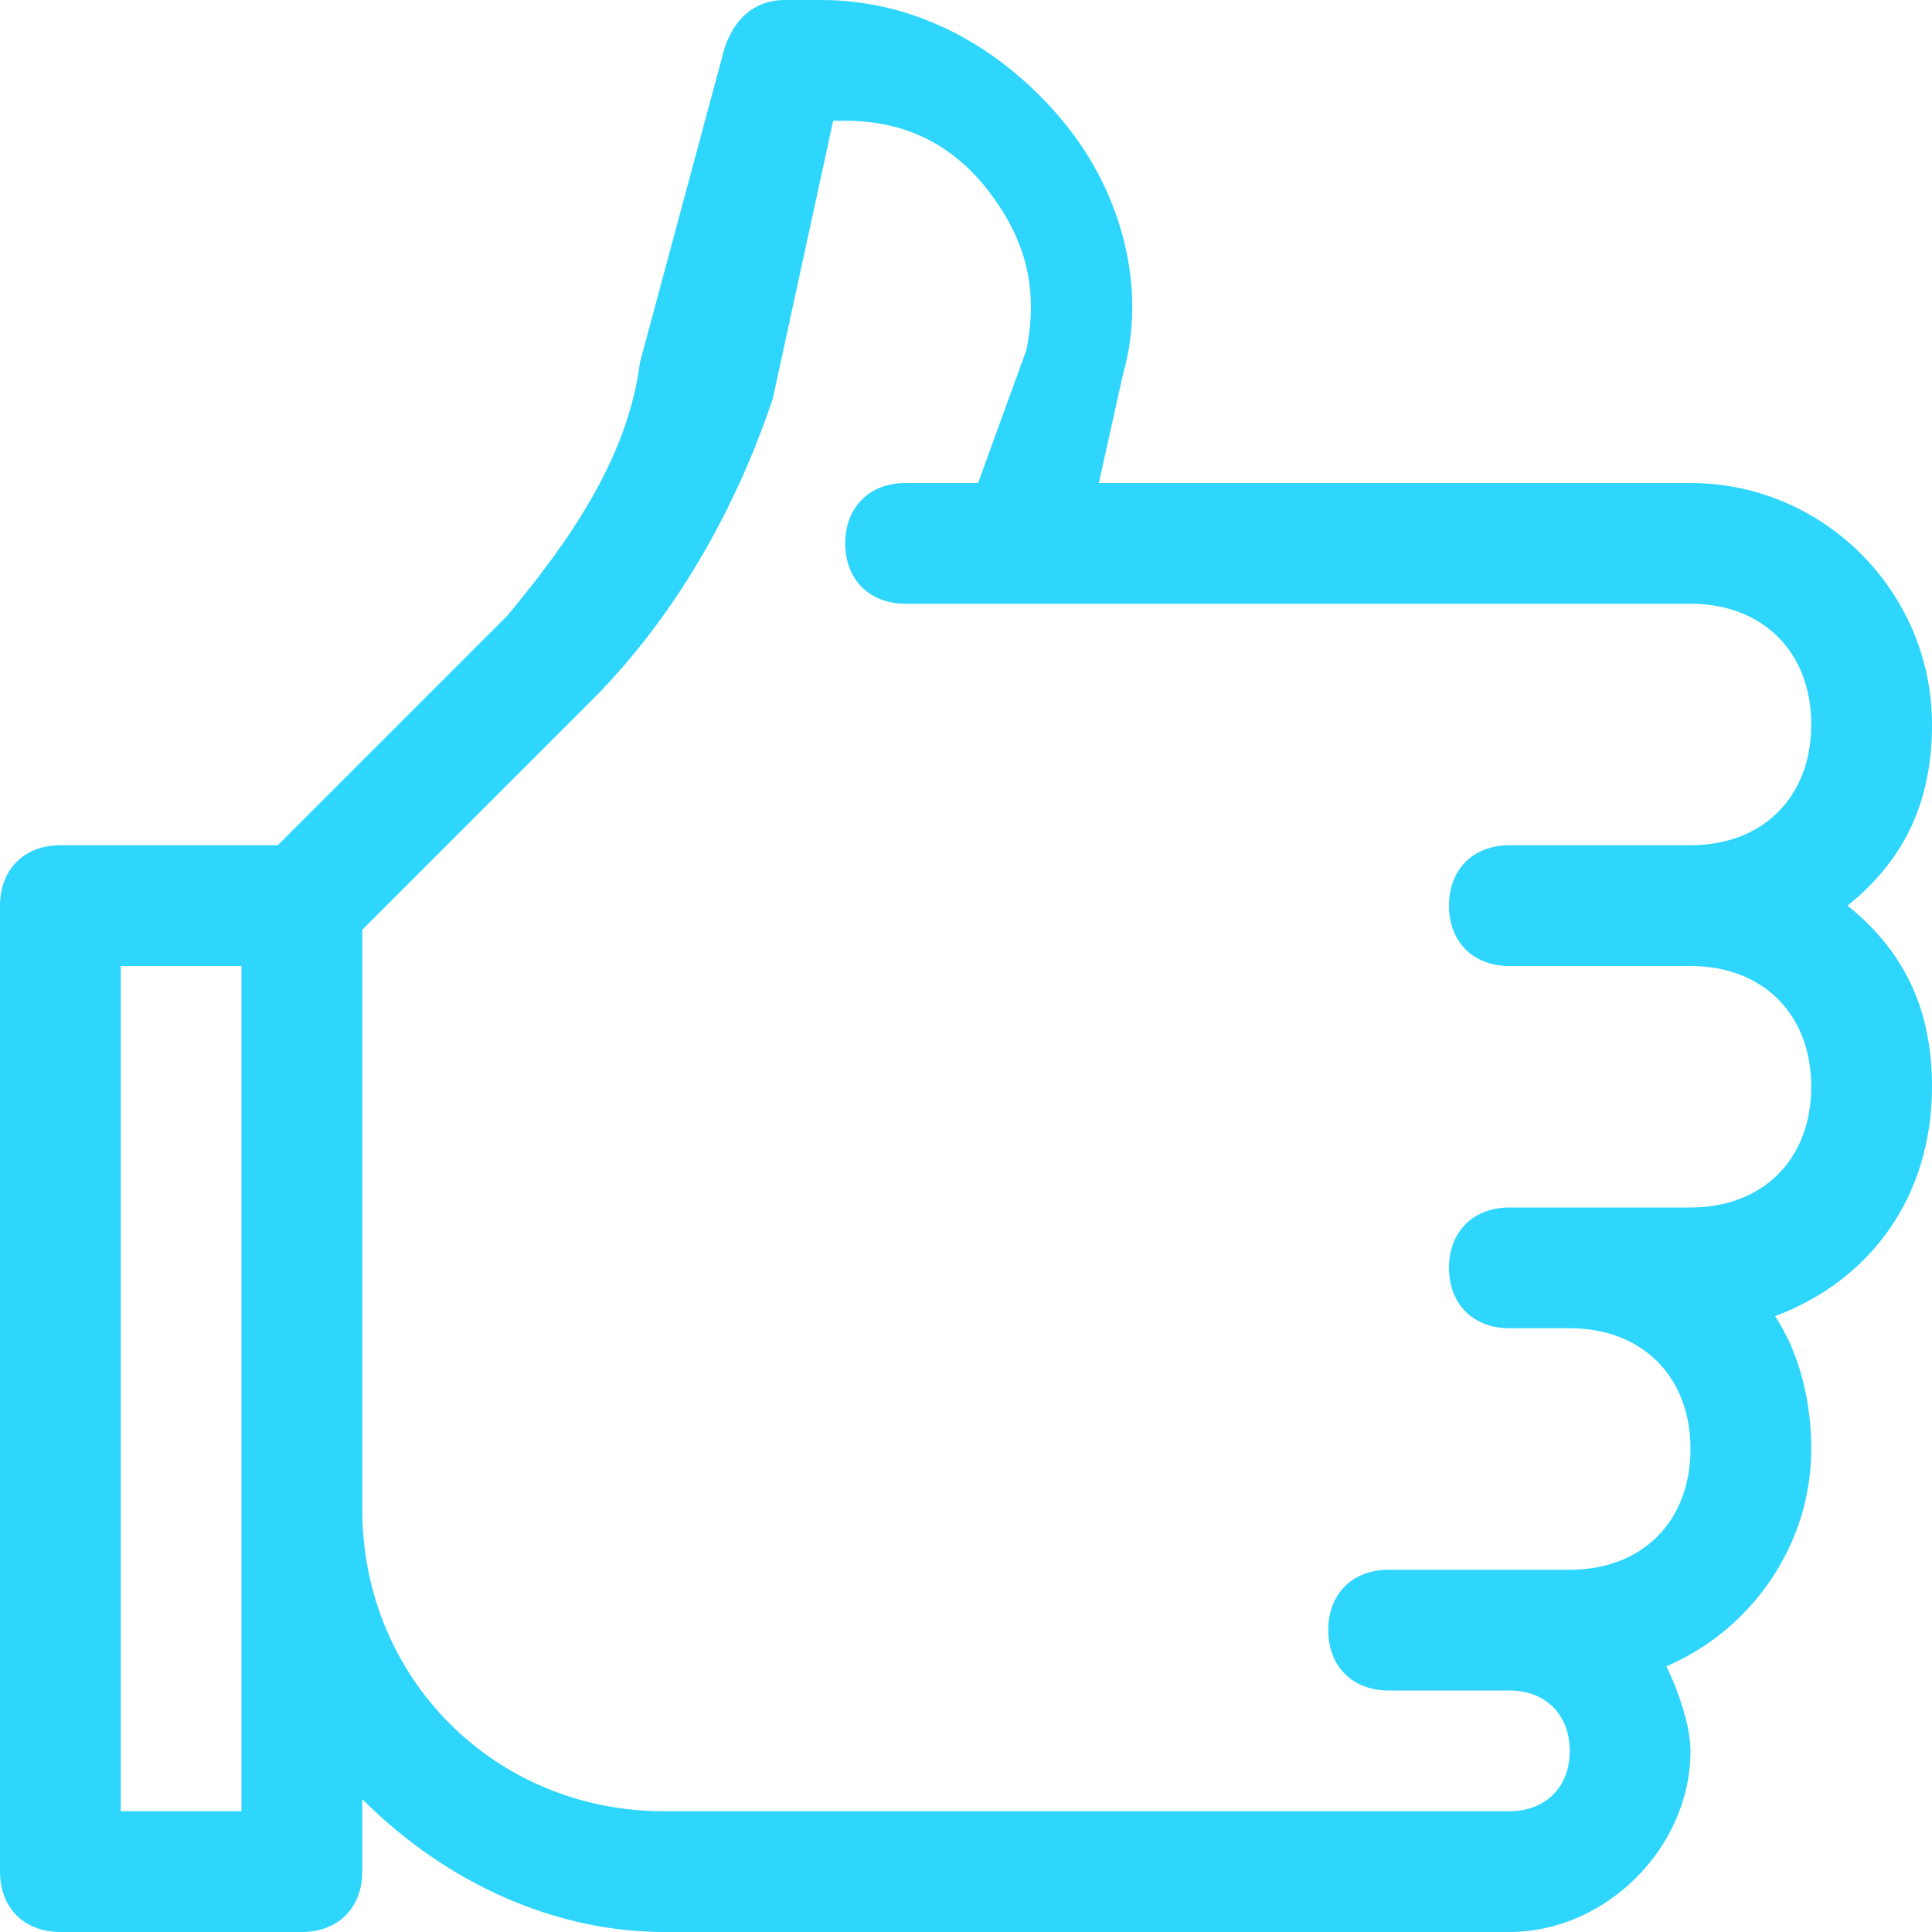
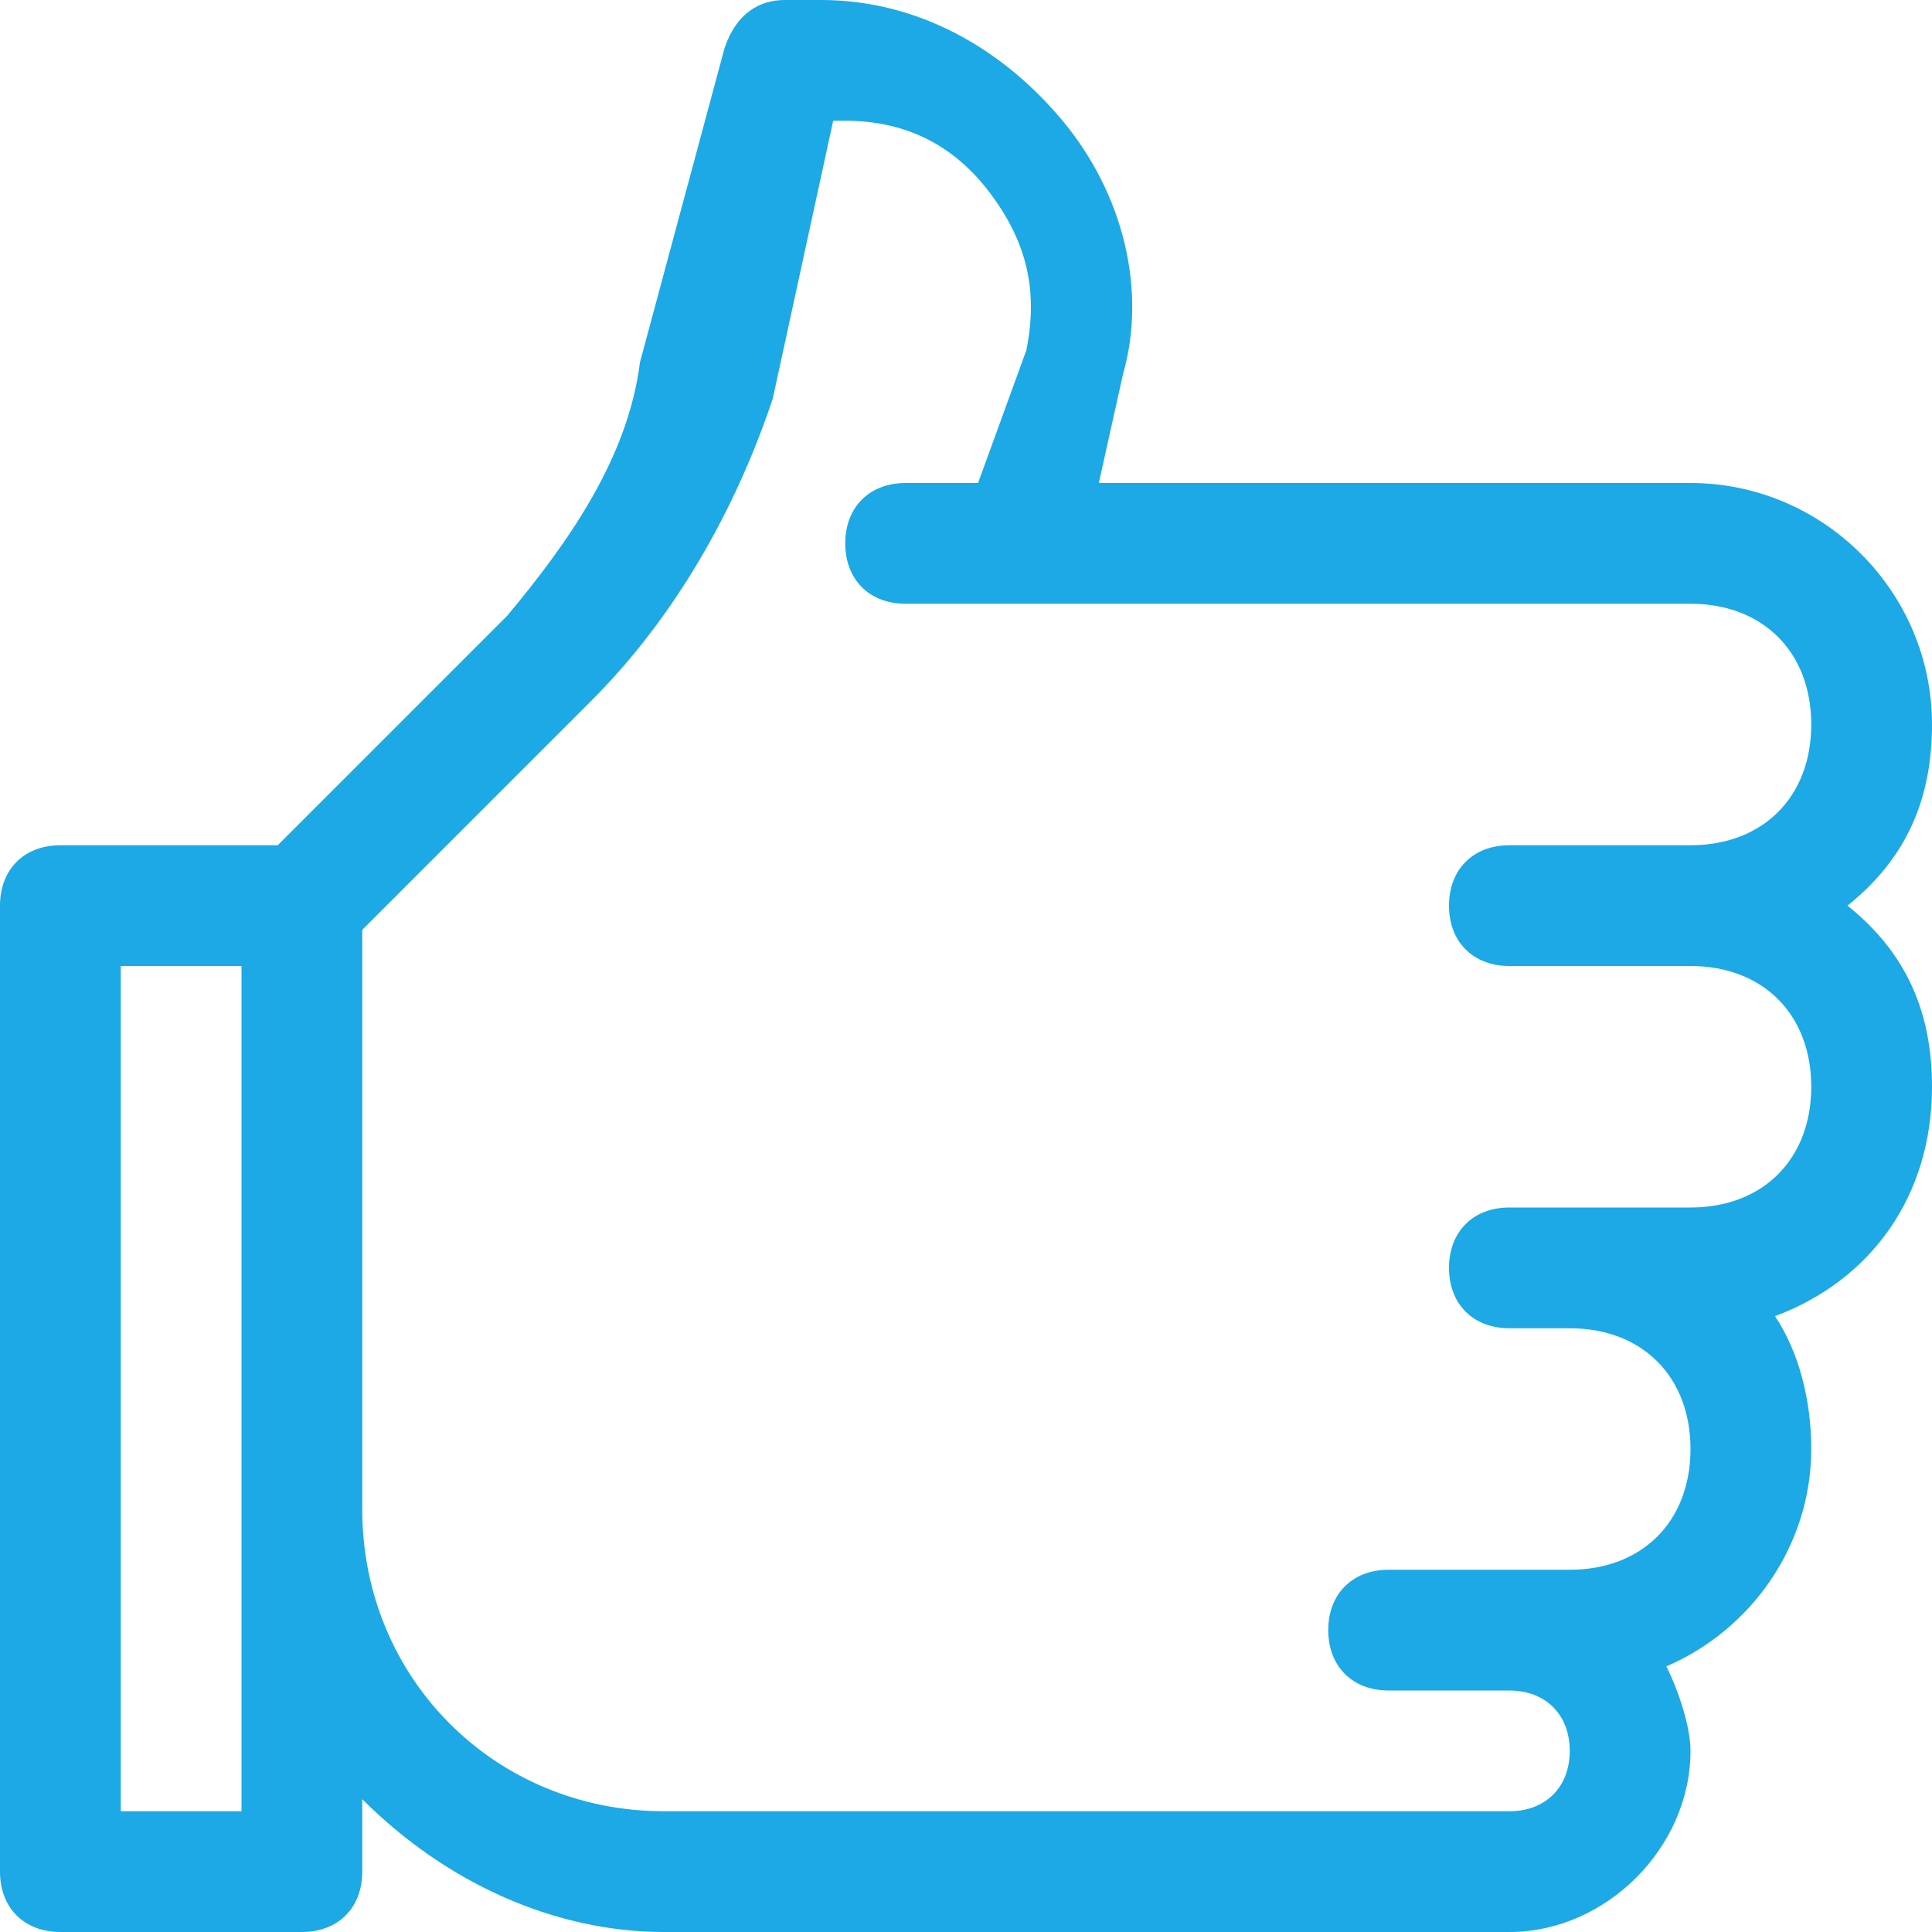
- <svg xmlns="http://www.w3.org/2000/svg" fill="#2ed6fd" height="125px" width="125px" version="1.1" id="Layer_1" viewBox="0 0 16 16" xml:space="preserve">
+ <svg xmlns="http://www.w3.org/2000/svg" fill="#1ca9e6" height="125px" width="125px" version="1.1" id="Layer_1" viewBox="0 0 16 16" xml:space="preserve">
  <g id="SVGRepo_bgCarrier" stroke-width="0" />
  <g id="SVGRepo_tracerCarrier" stroke-linecap="round" stroke-linejoin="round" />
  <g id="SVGRepo_iconCarrier">
    <g id="Layer_1-2">
      <path d="M16,6c0-1.1-0.9-2-2-2H9.1l0.2-0.9c0.2-0.7,0-1.5-0.5-2.1c-0.5-0.6-1.2-1-2-1H6.5C6.3,0,6.1,0.1,6,0.4L5.3,3 C5.2,3.8,4.7,4.5,4.2,5.1L2.3,7H0.5C0.2,7,0,7.2,0,7.5v8C0,15.8,0.2,16,0.5,16h2C2.8,16,3,15.8,3,15.5v-0.6C3.7,15.6,4.6,16,5.5,16 h7c0.8,0,1.5-0.7,1.5-1.5l0,0c0-0.2-0.1-0.5-0.2-0.7c0.7-0.3,1.2-1,1.2-1.8c0-0.4-0.1-0.8-0.3-1.1c0.8-0.3,1.3-1,1.3-1.9 c0-0.6-0.2-1.1-0.7-1.5C15.8,7.1,16,6.6,16,6z M2,15H1V8h1V15z M12.5,8H14c0.6,0,1,0.4,1,1s-0.4,1-1,1h-1.5c-0.3,0-0.5,0.2-0.5,0.5 s0.2,0.5,0.5,0.5H13c0.6,0,1,0.4,1,1s-0.4,1-1,1h-1.5c-0.3,0-0.5,0.2-0.5,0.5s0.2,0.5,0.5,0.5h1c0.3,0,0.5,0.2,0.5,0.5 S12.8,15,12.5,15h-7C4.1,15,3,13.9,3,12.5V7.7l1.9-1.9c0.7-0.7,1.2-1.6,1.5-2.5L6.9,1h0.1c0.5,0,0.9,0.2,1.2,0.6 c0.3,0.4,0.4,0.8,0.3,1.3L8.1,4H7.5C7.2,4,7,4.2,7,4.5S7.2,5,7.5,5H14c0.6,0,1,0.4,1,1s-0.4,1-1,1h-1.5C12.2,7,12,7.2,12,7.5 S12.2,8,12.5,8z" />
    </g>
  </g>
</svg>
